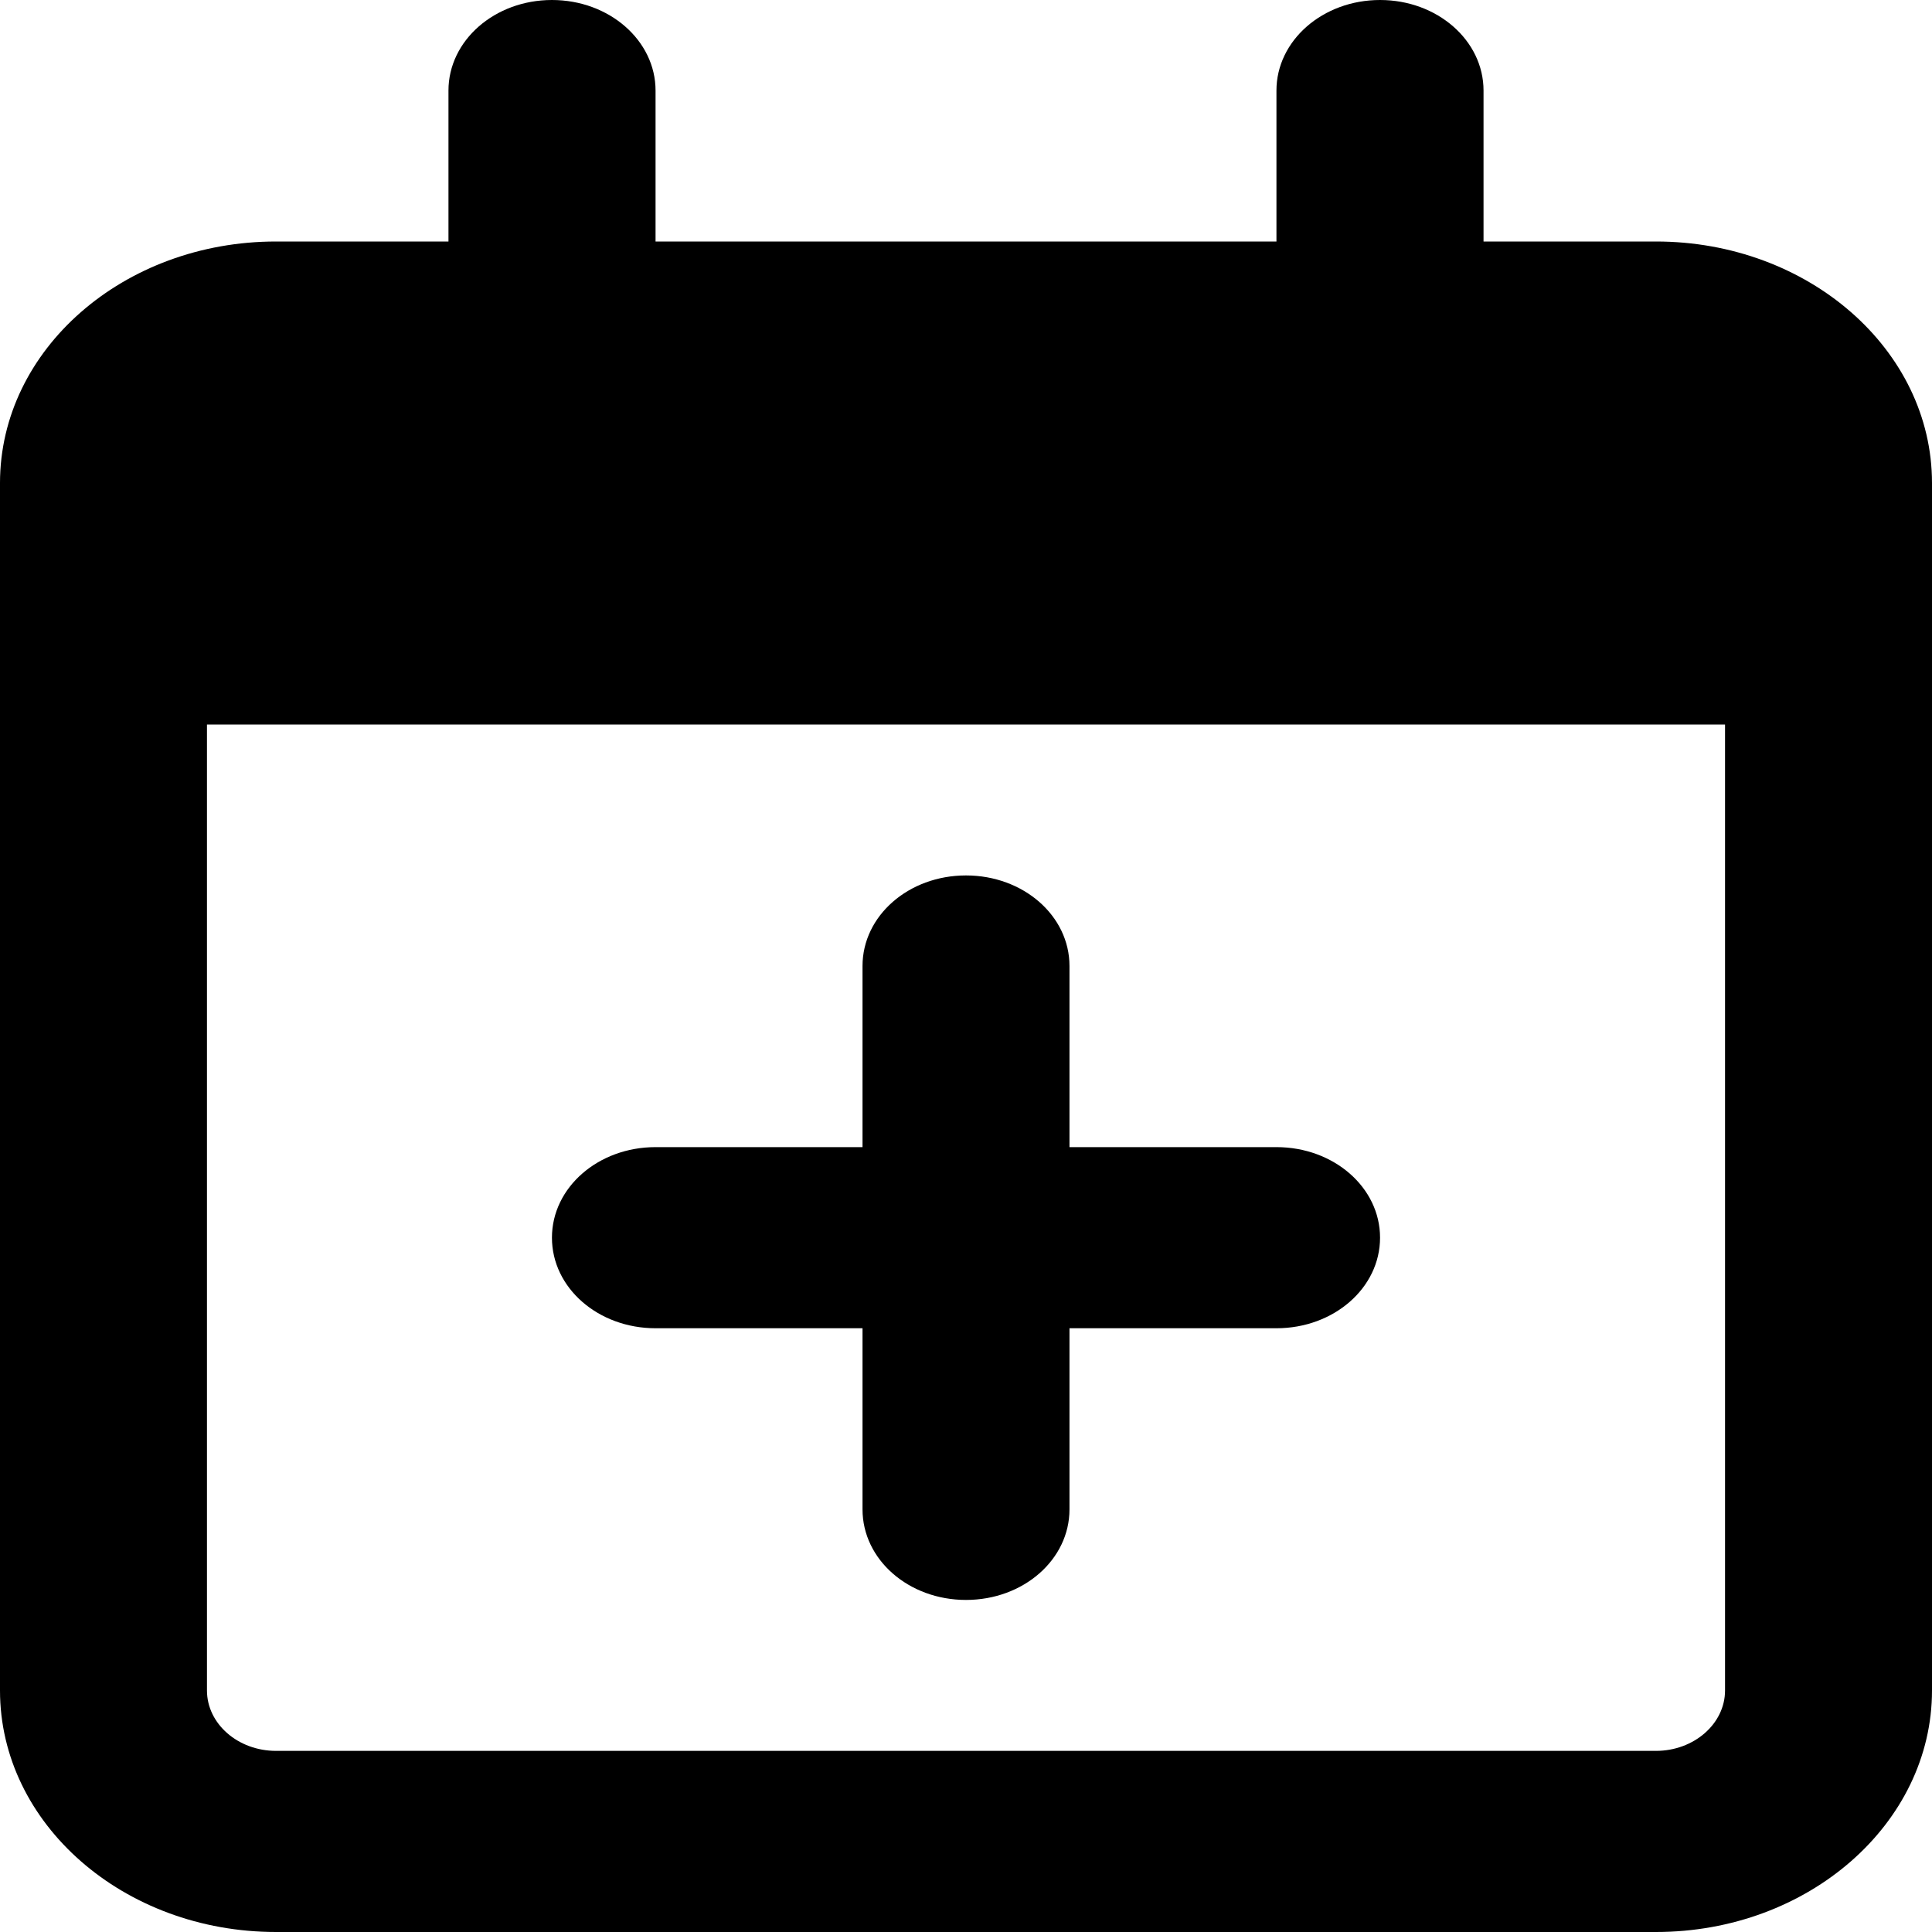
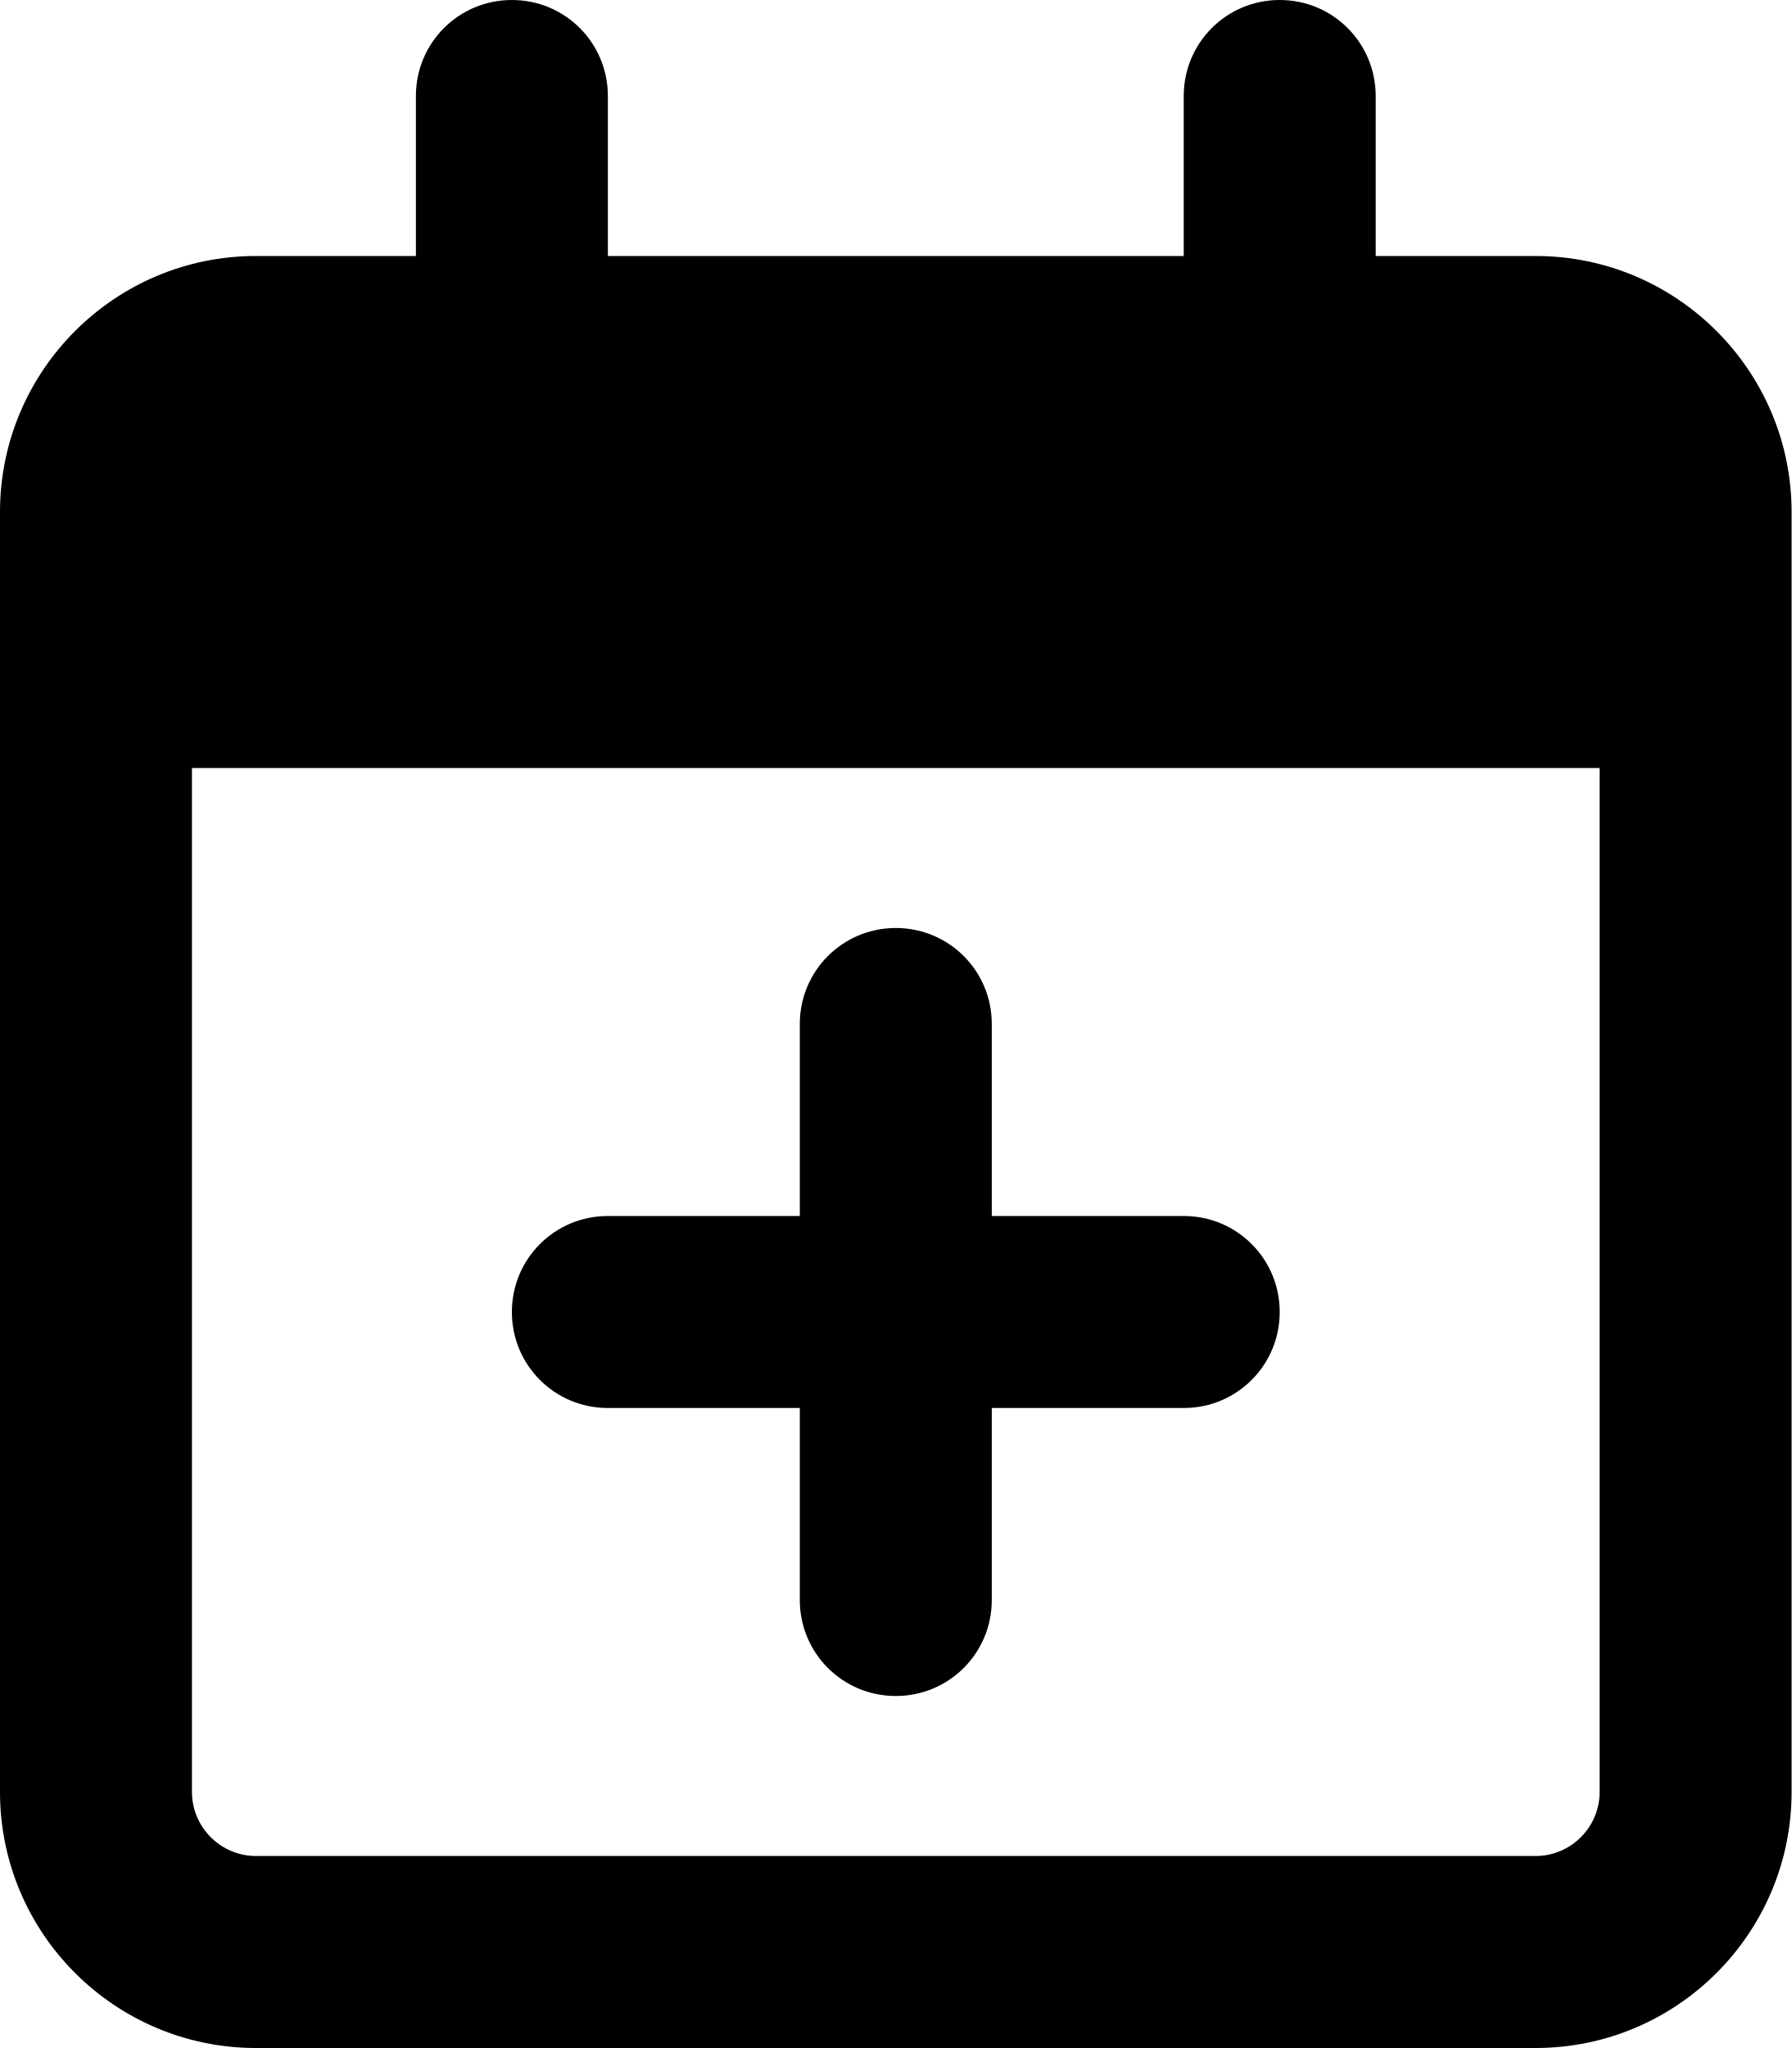
- <svg xmlns="http://www.w3.org/2000/svg" viewBox="0 0 16 16">
-   <path d="M8 7.25C8.475 7.25 8.857 7.584 8.857 8V9.5H10.571C11.046 9.5 11.429 9.834 11.429 10.25C11.429 10.666 11.046 11 10.571 11H8.857V12.5C8.857 12.916 8.475 13.25 8 13.25C7.525 13.25 7.143 12.916 7.143 12.5V11H5.429C4.954 11 4.571 10.666 4.571 10.25C4.571 9.834 4.954 9.5 5.429 9.5H7.143V8C7.143 7.584 7.525 7.25 8 7.25ZM5.429 2H10.571V0.75C10.571 0.336 10.954 0 11.429 0C11.904 0 12.286 0.336 12.286 0.75V2H13.714C14.975 2 16 2.895 16 4V14C16 15.103 14.975 16 13.714 16H2.286C1.023 16 0 15.103 0 14V4C0 2.895 1.023 2 2.286 2H3.714V0.75C3.714 0.336 4.096 0 4.571 0C5.046 0 5.429 0.336 5.429 0.75V2ZM1.714 14C1.714 14.275 1.97 14.5 2.286 14.5H13.714C14.029 14.5 14.286 14.275 14.286 14V6H1.714V14Z" />
+ <svg xmlns="http://www.w3.org/2000/svg" viewBox="0 0 448 512">
+   <path d="M152 24c0-13.3-10.7-24-24-24s-24 10.7-24 24V64H64C28.7 64 0 92.7 0 128v16 48V448c0 35.3 28.7 64 64 64H384c35.3 0 64-28.7 64-64V192 144 128c0-35.3-28.7-64-64-64H344V24c0-13.3-10.7-24-24-24s-24 10.7-24 24V64H152V24zM48 192H400V448c0 8.8-7.2 16-16 16H64c-8.8 0-16-7.2-16-16V192zm176 40c-13.3 0-24 10.7-24 24v48H152c-13.3 0-24 10.7-24 24s10.7 24 24 24h48v48c0 13.3 10.7 24 24 24s24-10.7 24-24V352h48c13.3 0 24-10.7 24-24s-10.7-24-24-24H248V256c0-13.3-10.7-24-24-24z" />
</svg>
